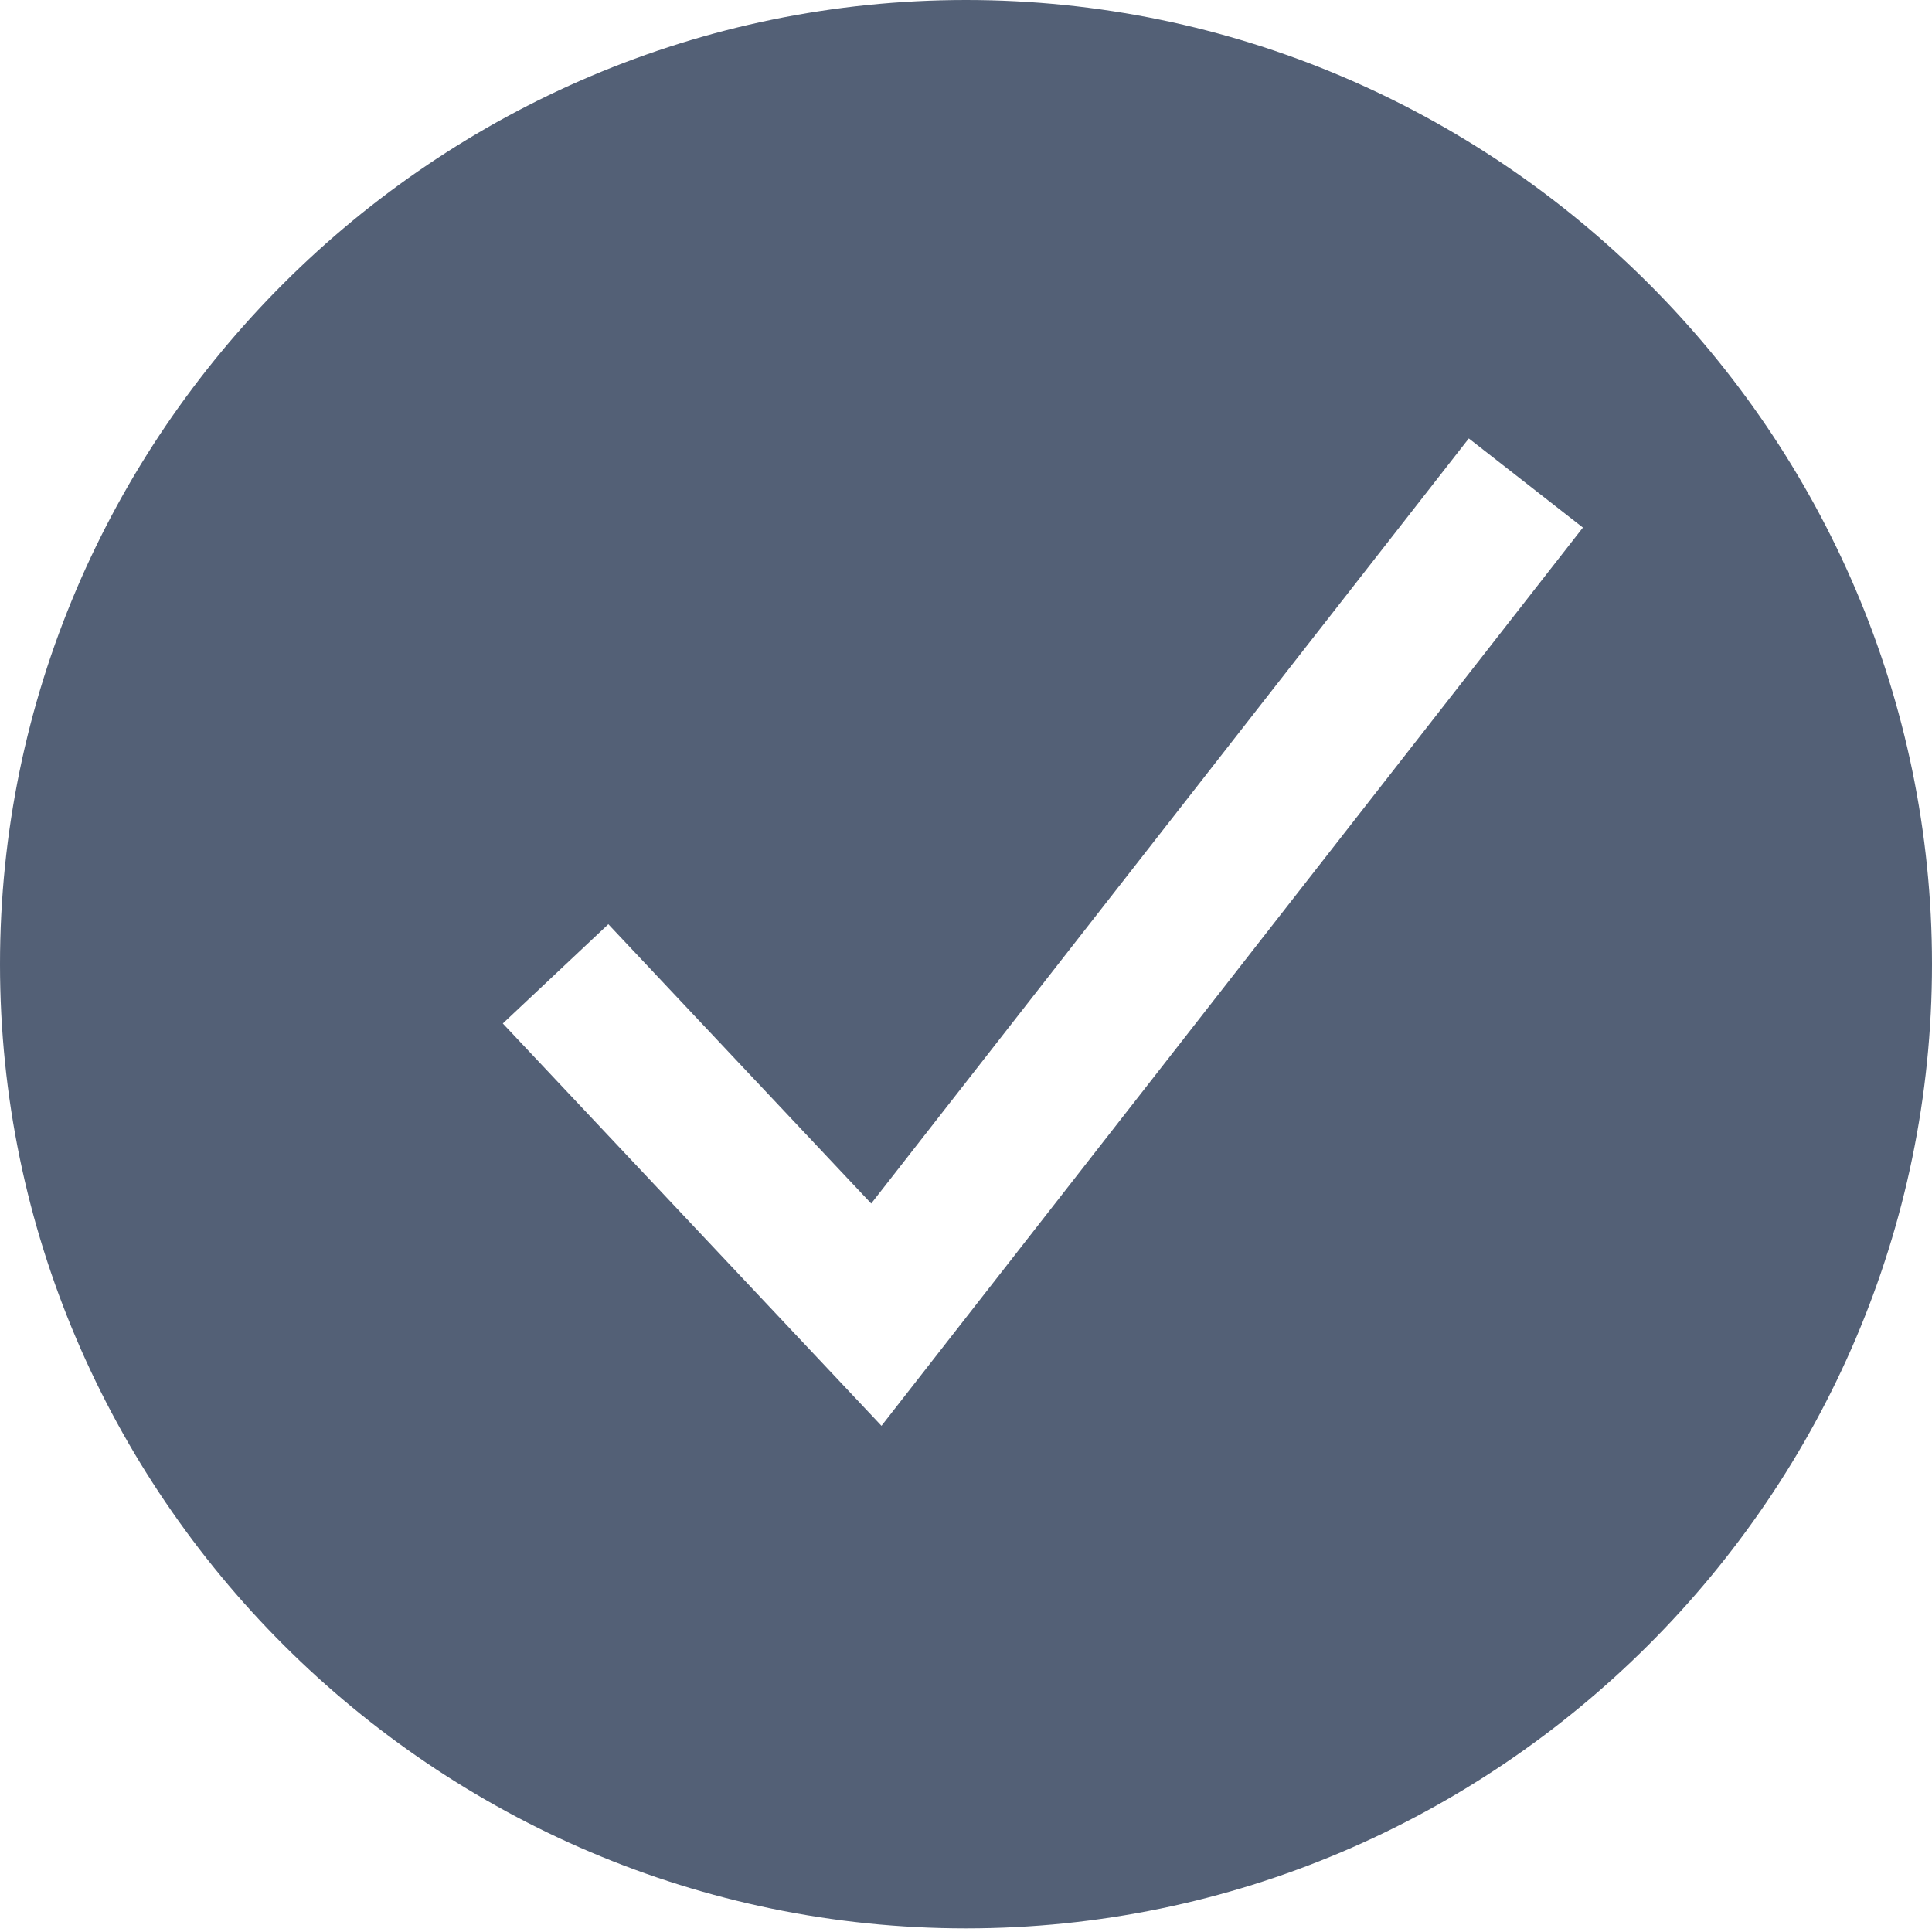
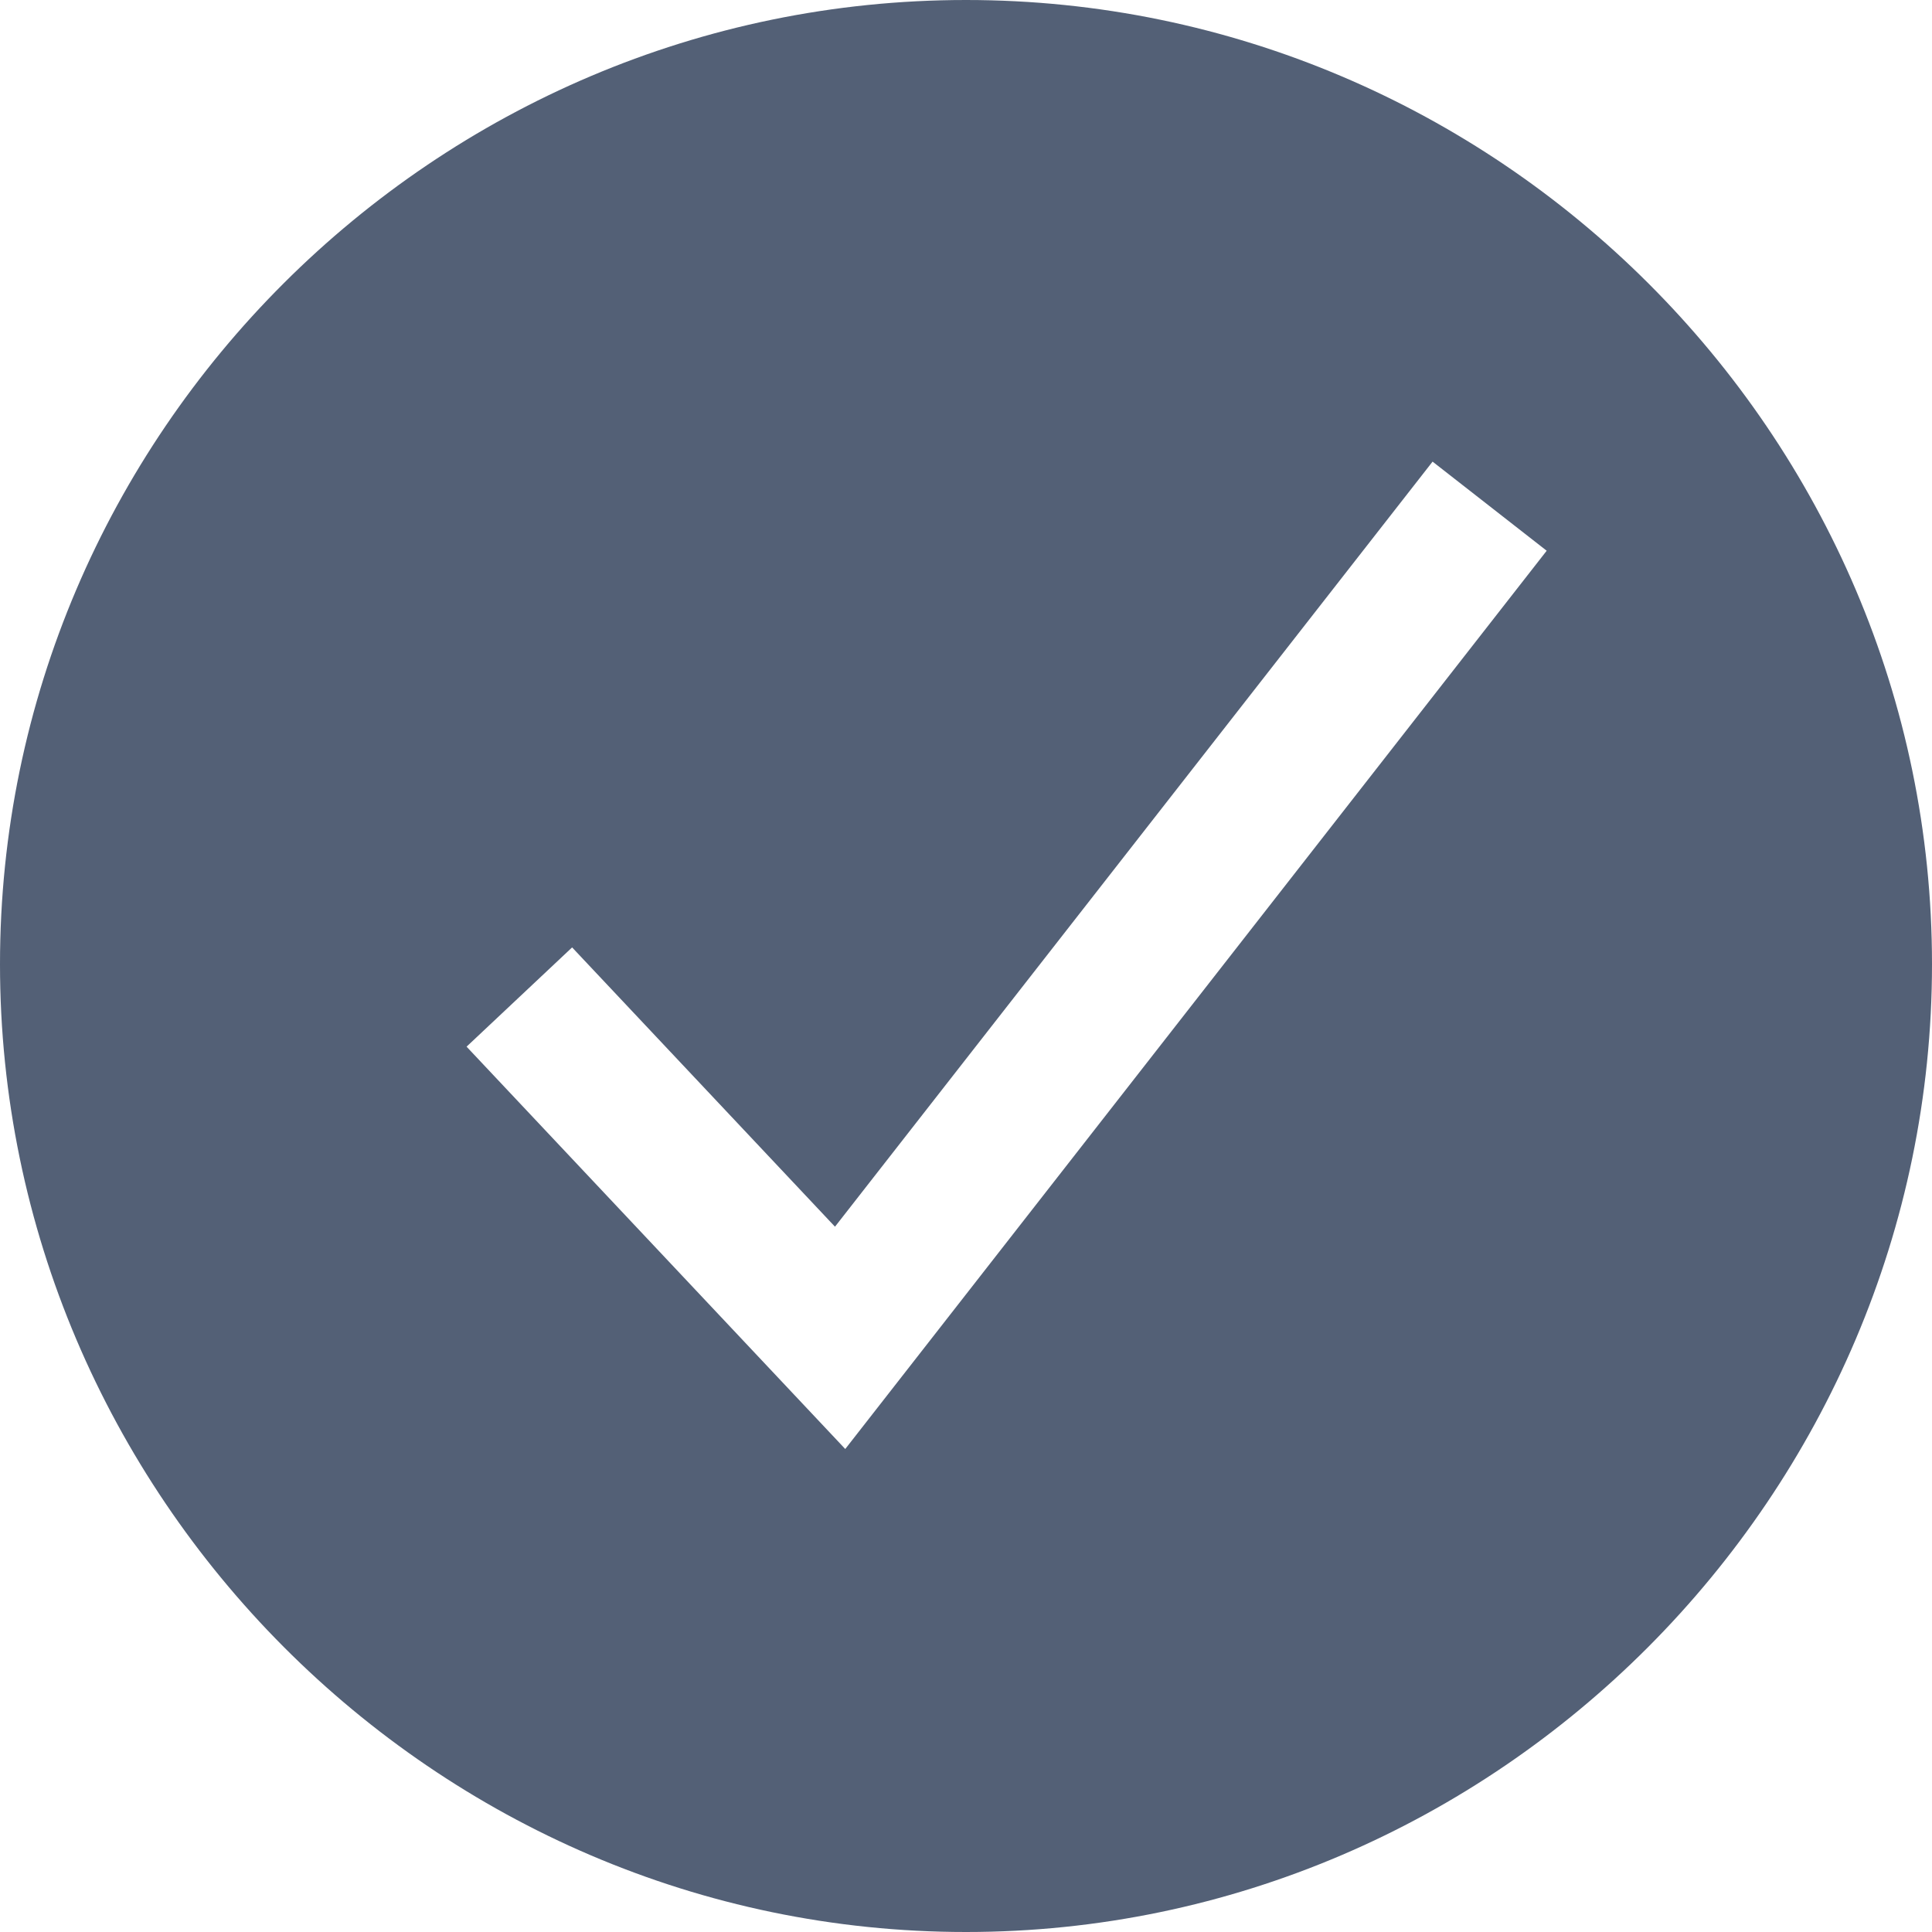
- <svg xmlns="http://www.w3.org/2000/svg" width="16" height="16" viewBox="0 0 16 16">
-   <path fill="#536076" fill-rule="evenodd" d="M8,-1.00364161e-13 C12.4,-1.00364161e-13 16,3.593 16,7.985 C16,12.377 12.4,15.97 8,15.97 C3.6,15.97 0,12.377 0,7.985 C0,3.593 3.6,-1.00364161e-13 8,-1.00364161e-13 Z M12.164,3.631 L7.215,9.967 L5.038,7.654 L4.164,8.476 L7.3,11.808 L13.109,4.369 L12.164,3.631 Z" />
+ <svg xmlns="http://www.w3.org/2000/svg" width="16px" height="16px" viewBox="0 0 16 16" version="1.1">
+   <g id="selected_foreground" stroke="none" stroke-width="1" fill="none" fill-rule="evenodd">
+     <g fill="#536076" fill-rule="nonzero" id="形状">
+       <path d="M8,0 C12.4,0 16,3.593 16,7.985 C16,12.377 12.4,16 8,16 C3.6,16 0,12.377 0,7.985 C0,3.593 3.6,0 8,0 Z M11.864,3.823 L6.915,10.159 L4.738,7.846 L3.864,8.668 L7,12 L12.809,4.561 L11.864,3.823 Z" />
+     </g>
+   </g>
</svg>
